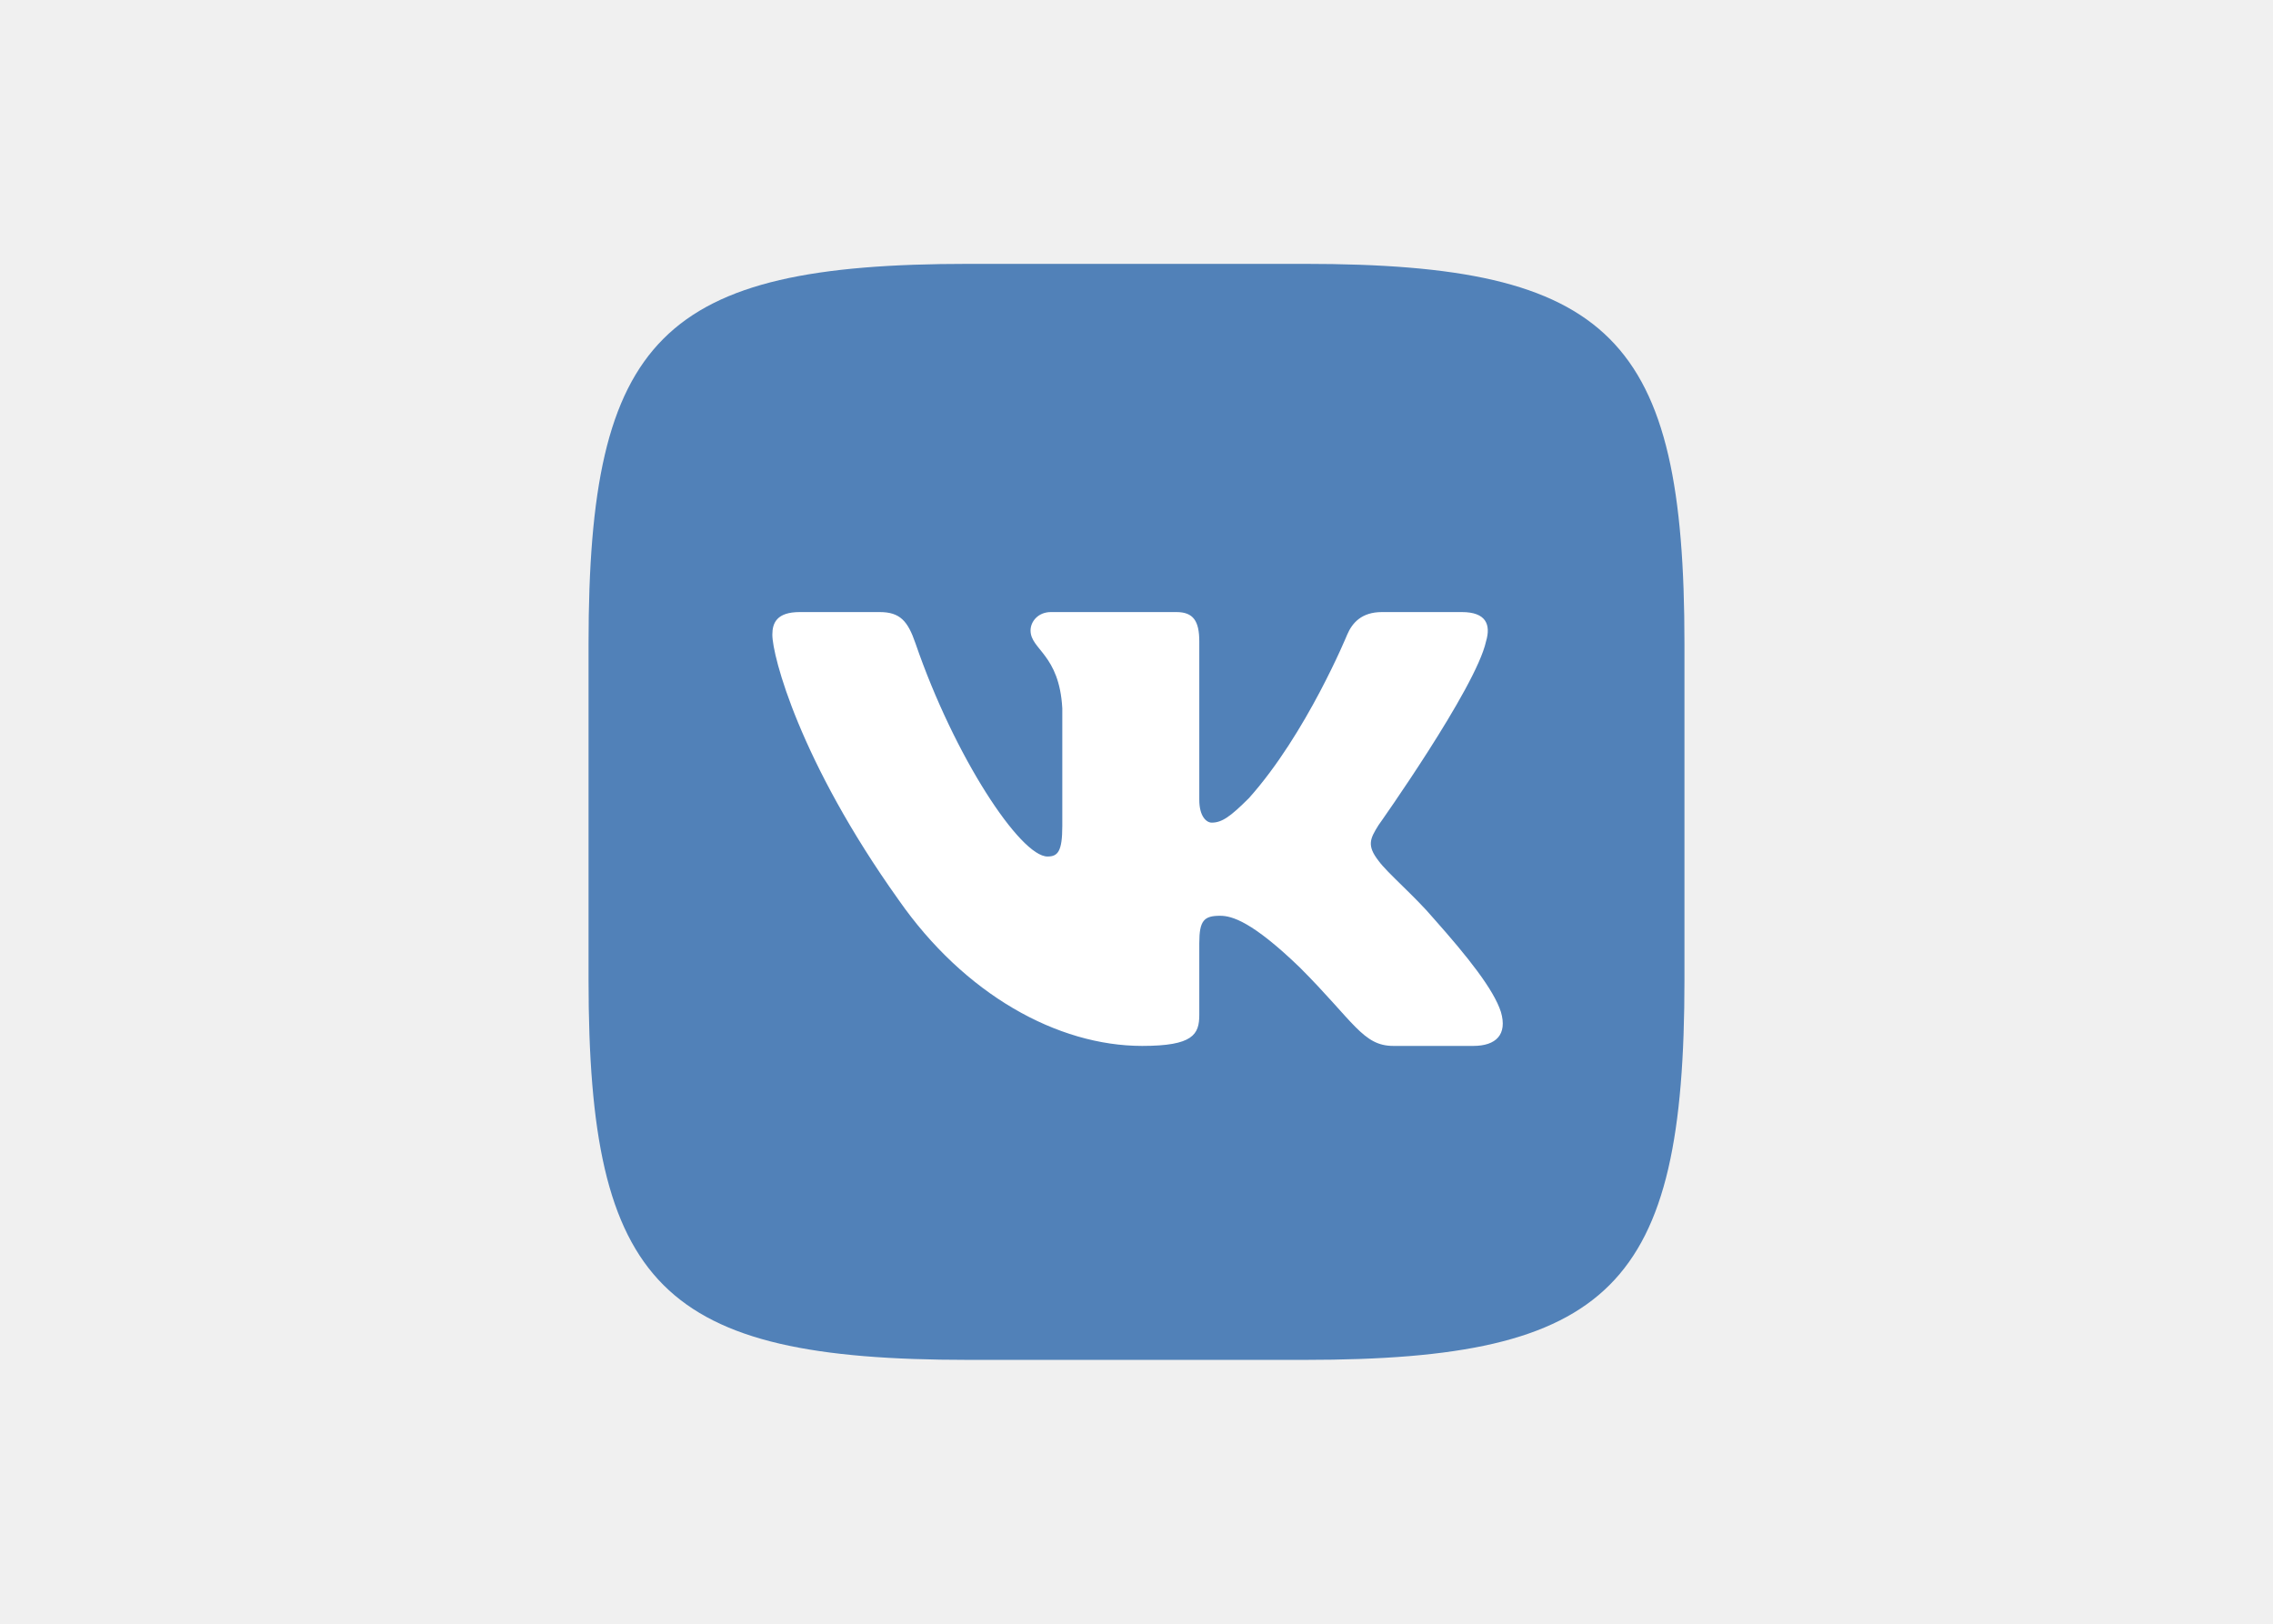
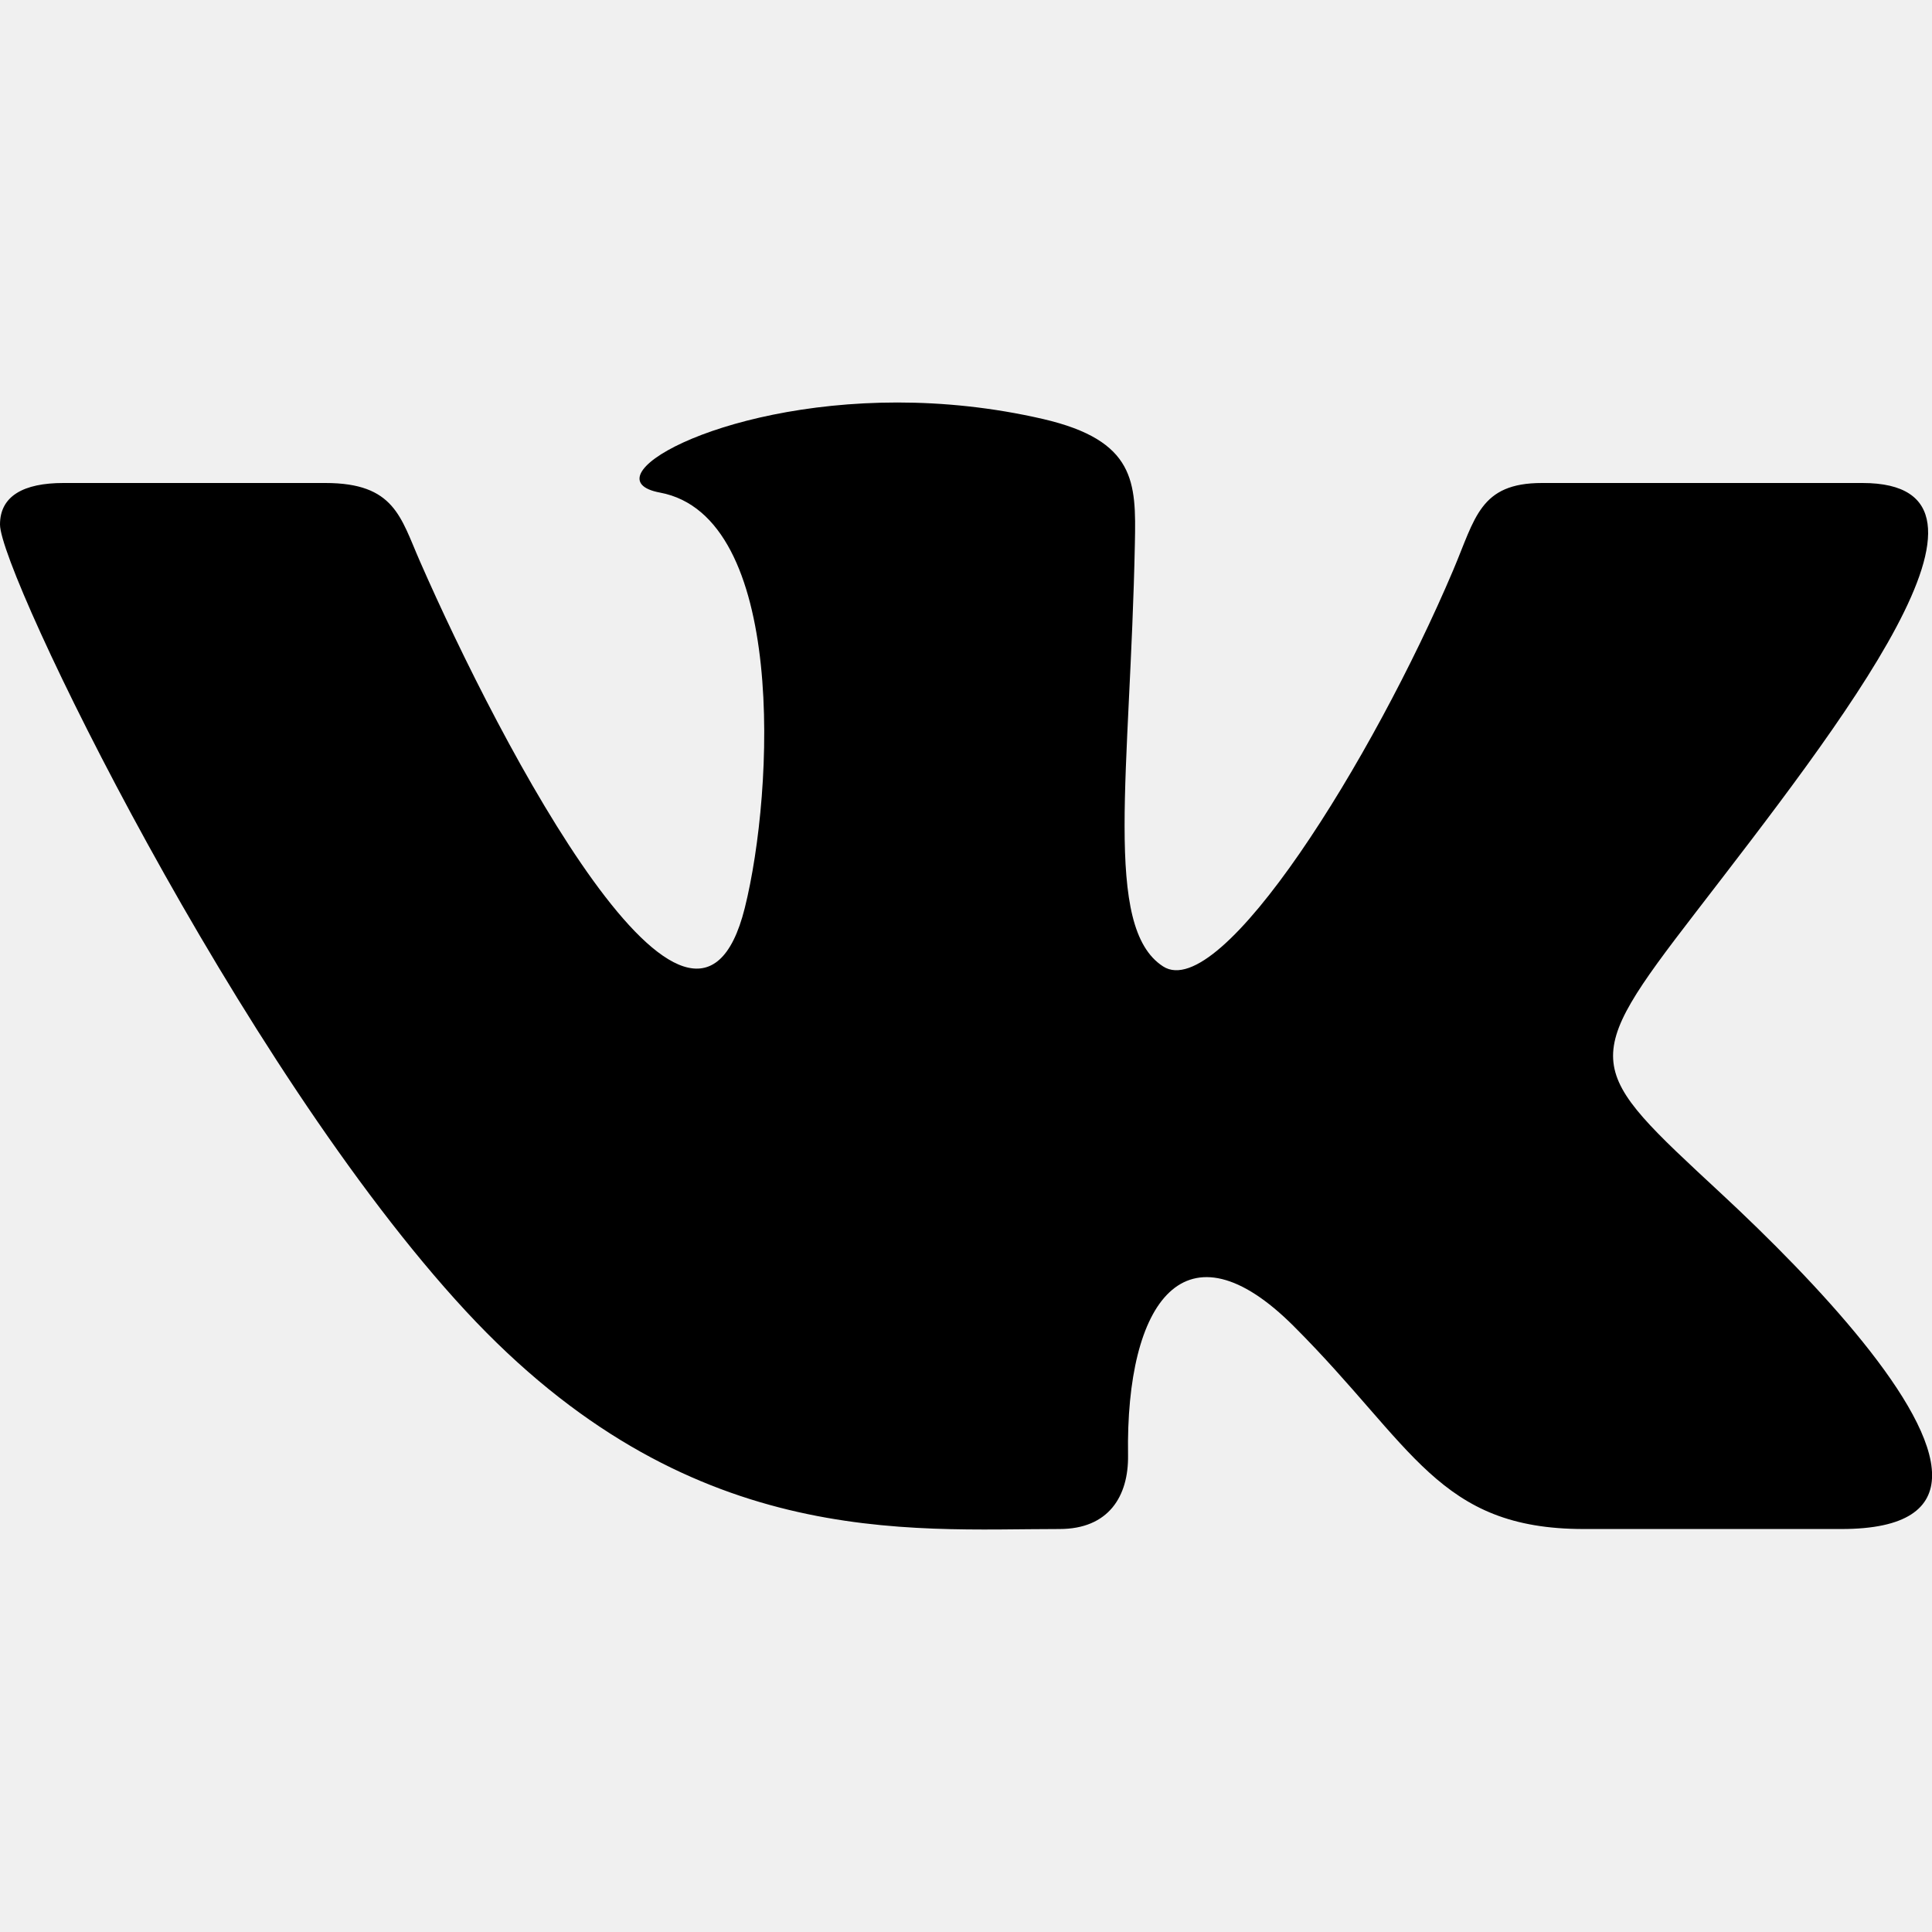
- <svg xmlns="http://www.w3.org/2000/svg" clip-rule="evenodd" fill-rule="evenodd" stroke-linejoin="round" stroke-miterlimit="1.414" viewBox="0 0 560 400">
-   <g transform="matrix(1.40625 0 0 1.40625 145 65)">
-     <path d="m66.56 0h58.88c53.76 0 66.56 12.8 66.56 66.56v58.88c0 53.76-12.8 66.56-66.56 66.56h-58.88c-53.76 0-66.56-12.8-66.56-66.56v-58.88c0-53.76 12.8-66.56 66.56-66.56z" fill="#5181b8" />
-     <path d="m157.234 66.146c.89-2.966 0-5.146-4.234-5.146h-14c-3.559 0-5.201 1.883-6.091 3.959 0 0-7.119 17.354-17.205 28.626-3.263 3.263-4.746 4.301-6.526 4.301-.89 0-2.178-1.038-2.178-4.004v-27.736c0-3.56-1.033-5.146-4-5.146h-22c-2.224 0-3.562 1.652-3.562 3.218 0 3.375 5.042 4.153 5.562 13.645v20.617c0 4.52-.816 5.34-2.596 5.34-4.746 0-16.291-17.432-23.138-37.377-1.342-3.877-2.688-5.443-6.266-5.443h-14c-4 0-4.8 1.883-4.8 3.959 0 3.709 4.747 22.1 22.1 46.425 11.569 16.611 27.868 25.616 42.7 25.616 8.899 0 10-2 10-5.445v-12.555c0-4 .843-4.798 3.661-4.798 2.077 0 5.636 1.038 13.943 9.047 9.492 9.493 11.057 13.751 16.396 13.751h14c4 0 6-2 4.846-5.947-1.262-3.934-5.794-9.641-11.808-16.406-3.263-3.857-8.158-8.009-9.641-10.086-2.076-2.67-1.483-3.857 0-6.229 0 0 17.057-24.028 18.837-32.186z" fill="#fff" />
-   </g>
+ <svg xmlns="http://www.w3.org/2000/svg" width="24" height="24" viewBox="0 0 24 24">
+   <path class="st0" d="M13.162 18.994c.609 0 .858-.406.851-.915-.031-1.917.714-2.949 2.059-1.604 1.488 1.488 1.796 2.519 3.603 2.519h3.2c.808 0 1.126-.26 1.126-.668 0-.863-1.421-2.386-2.625-3.504-1.686-1.565-1.765-1.602-.313-3.486 1.801-2.339 4.157-5.336 2.073-5.336h-3.981c-.772 0-.828.435-1.103 1.083-.995 2.347-2.886 5.387-3.604 4.922-.751-.485-.407-2.406-.35-5.261.015-.754.011-1.271-1.141-1.539-.629-.145-1.241-.205-1.809-.205-2.273 0-3.841.953-2.95 1.119 1.571.293 1.42 3.692 1.054 5.16-.638 2.556-3.036-2.024-4.035-4.305-.241-.548-.315-.974-1.175-.974h-3.255c-.492 0-.787.16-.787.516 0 .602 2.96 6.72 5.786 9.77 2.756 2.975 5.48 2.708 7.376 2.708z" />
</svg>
